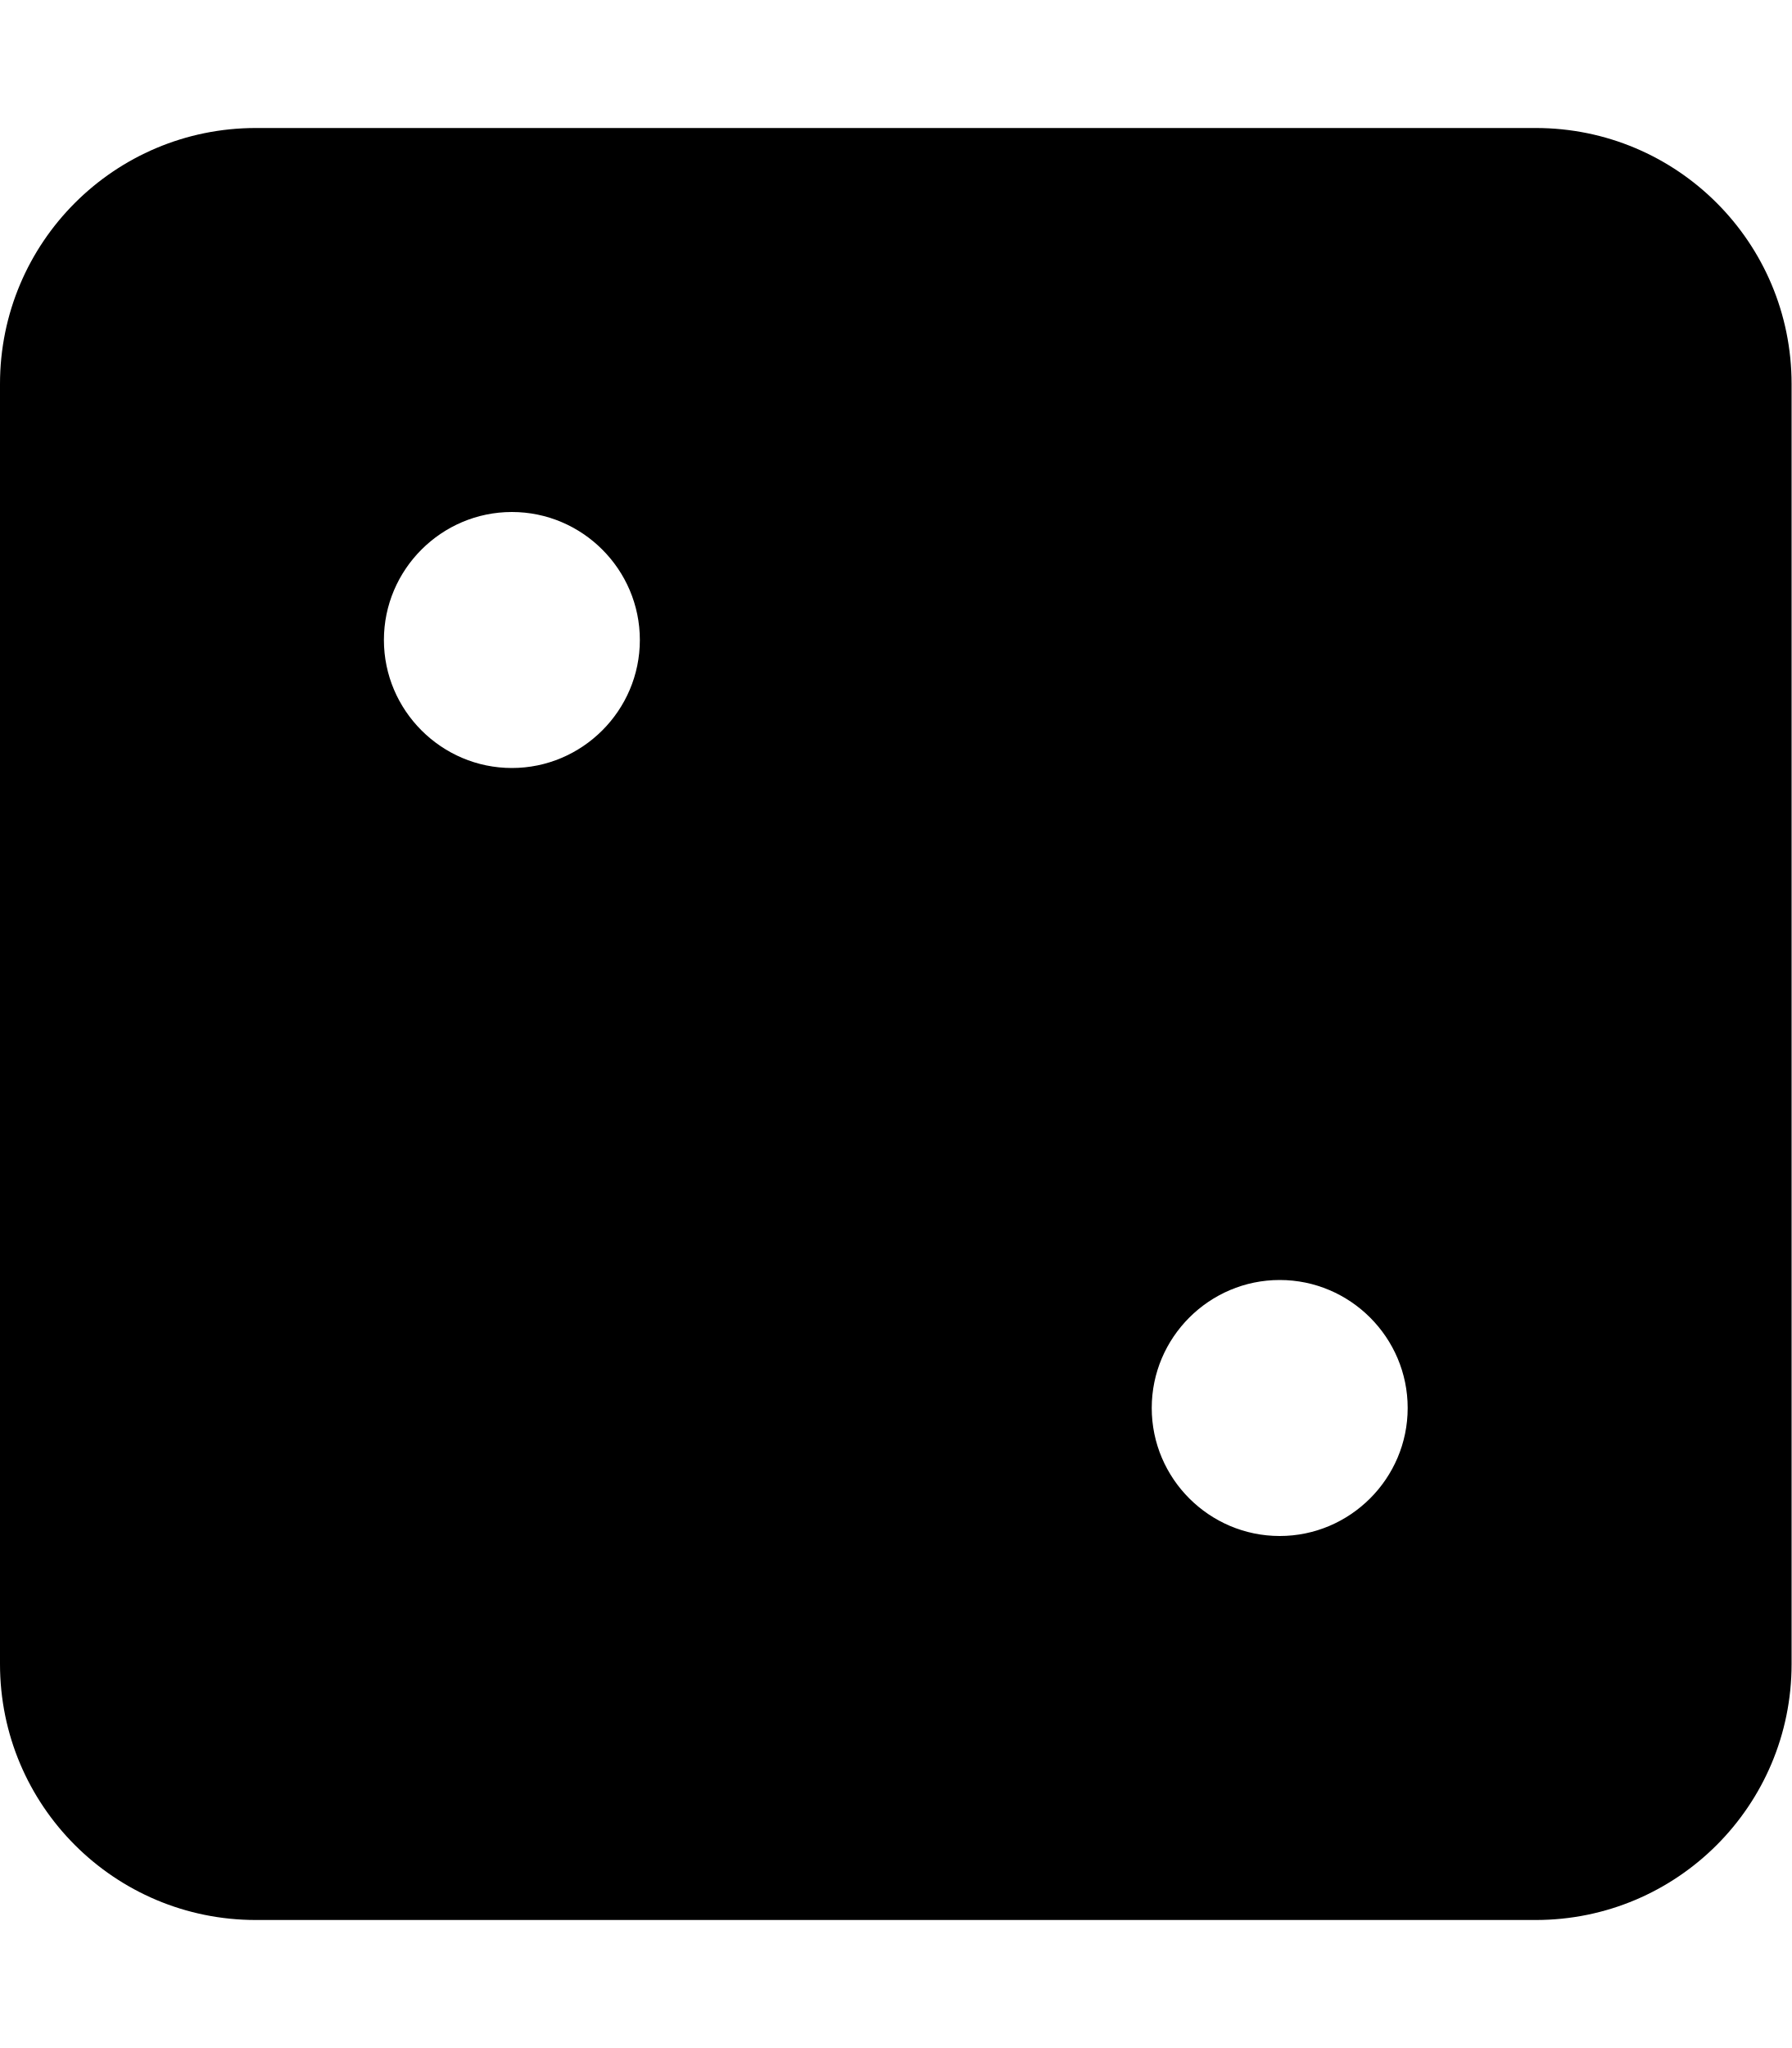
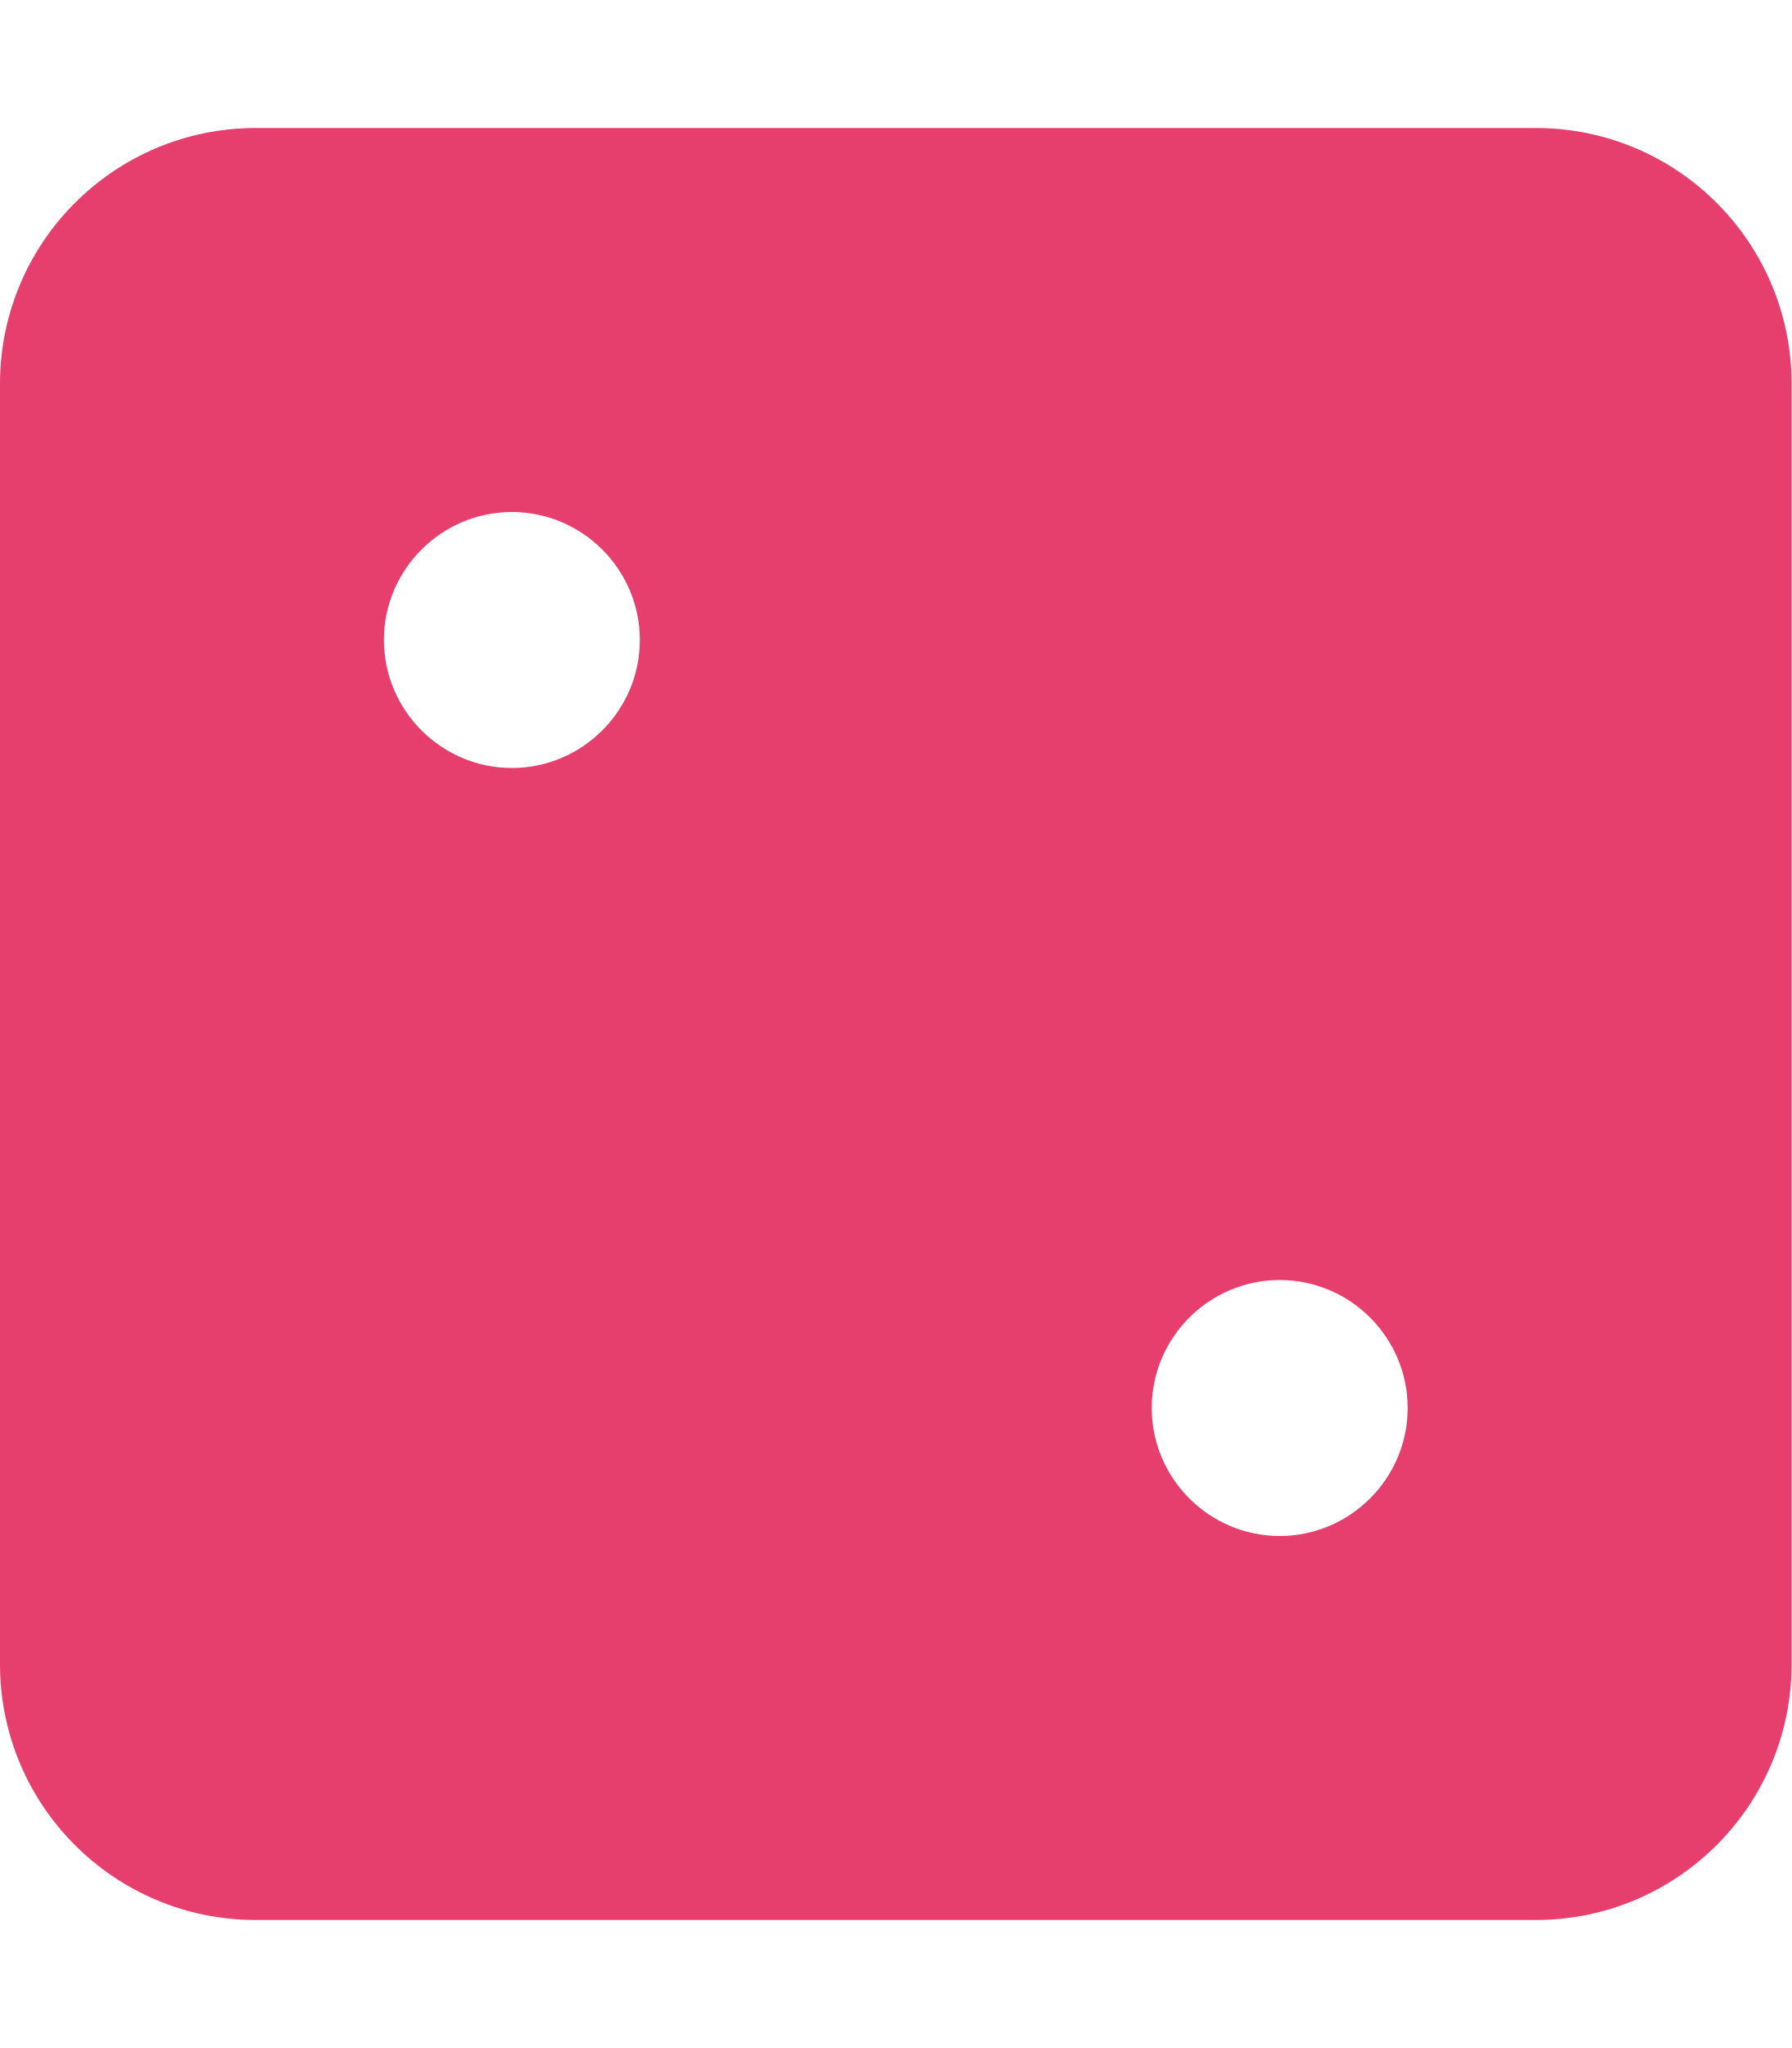
- <svg xmlns="http://www.w3.org/2000/svg" viewBox="0 0 448 512">
+ <svg xmlns="http://www.w3.org/2000/svg" fill="#E63E6D" width="200px" viewBox="0 0 448 512">
  <path d="M384 32H64C28.62 32 0 60.62 0 96v320c0 35.38 28.62 64 64 64h320c35.38 0 64-28.62 64-64V96C448 60.62 419.4 32 384 32zM128 192C110.4 192 96 177.6 96 160s14.38-32 32-32s32 14.38 32 32S145.6 192 128 192zM320 384c-17.62 0-32-14.38-32-32s14.38-32 32-32s32 14.38 32 32S337.6 384 320 384z" />
</svg>
